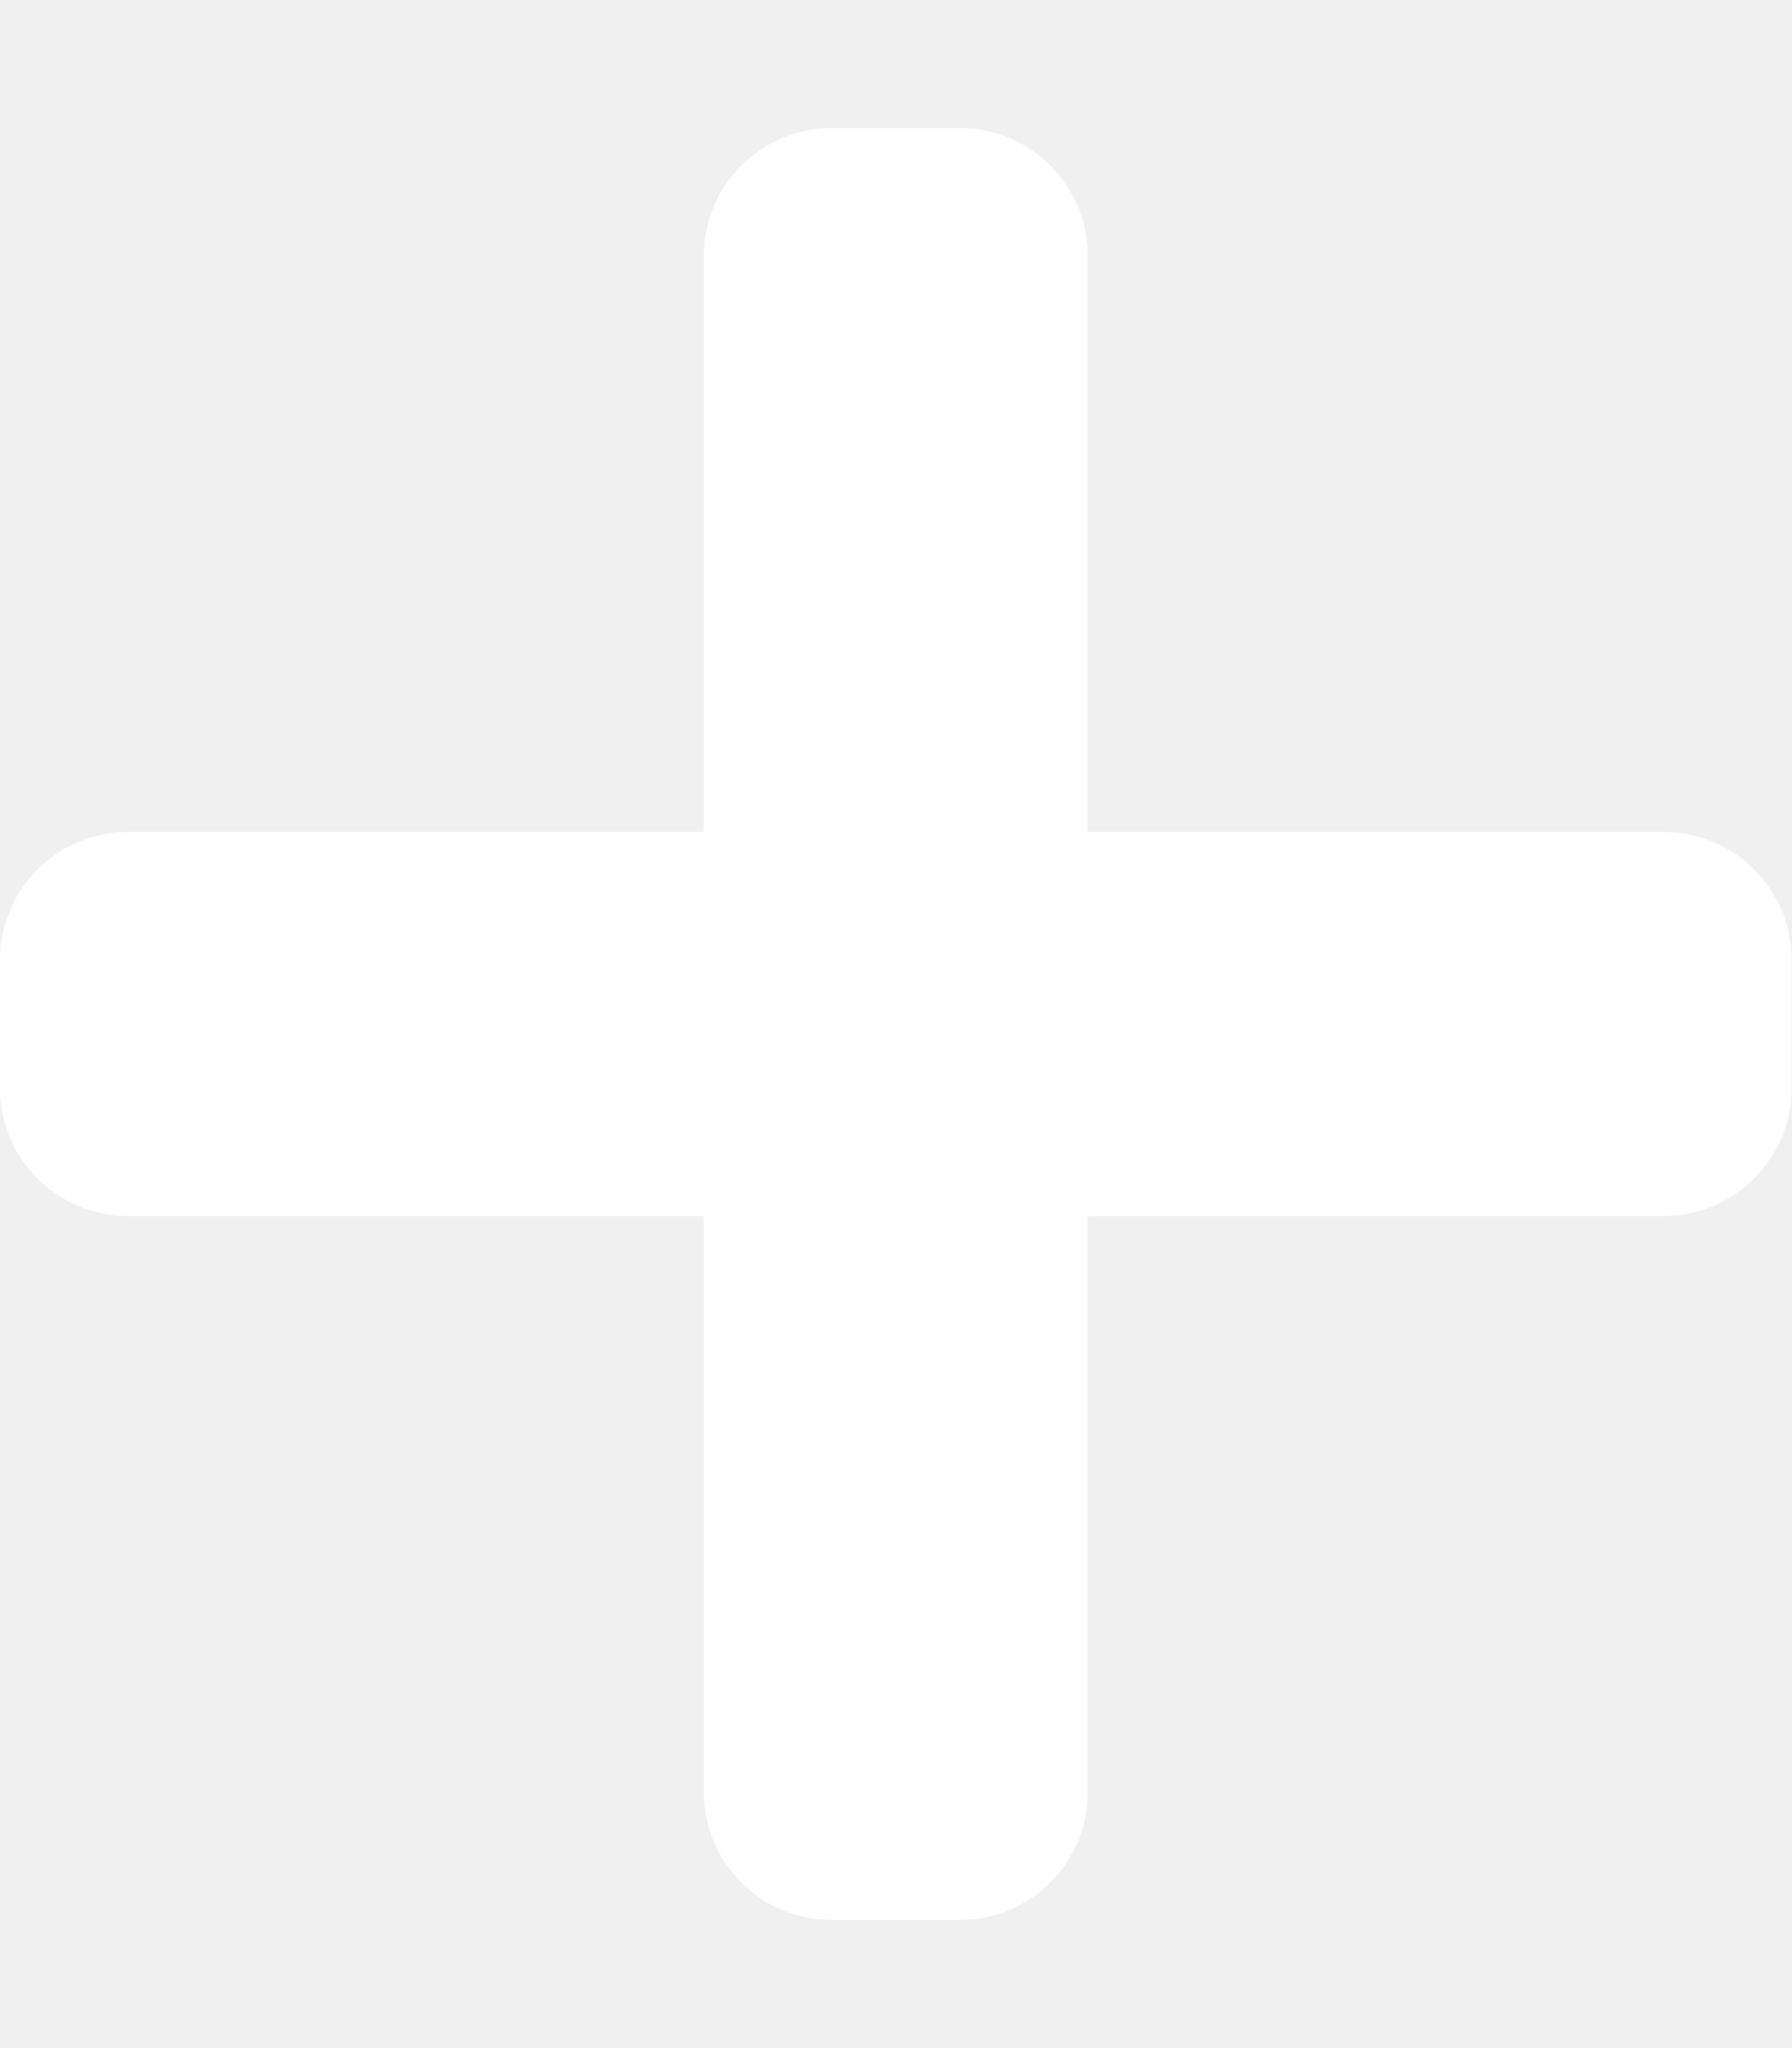
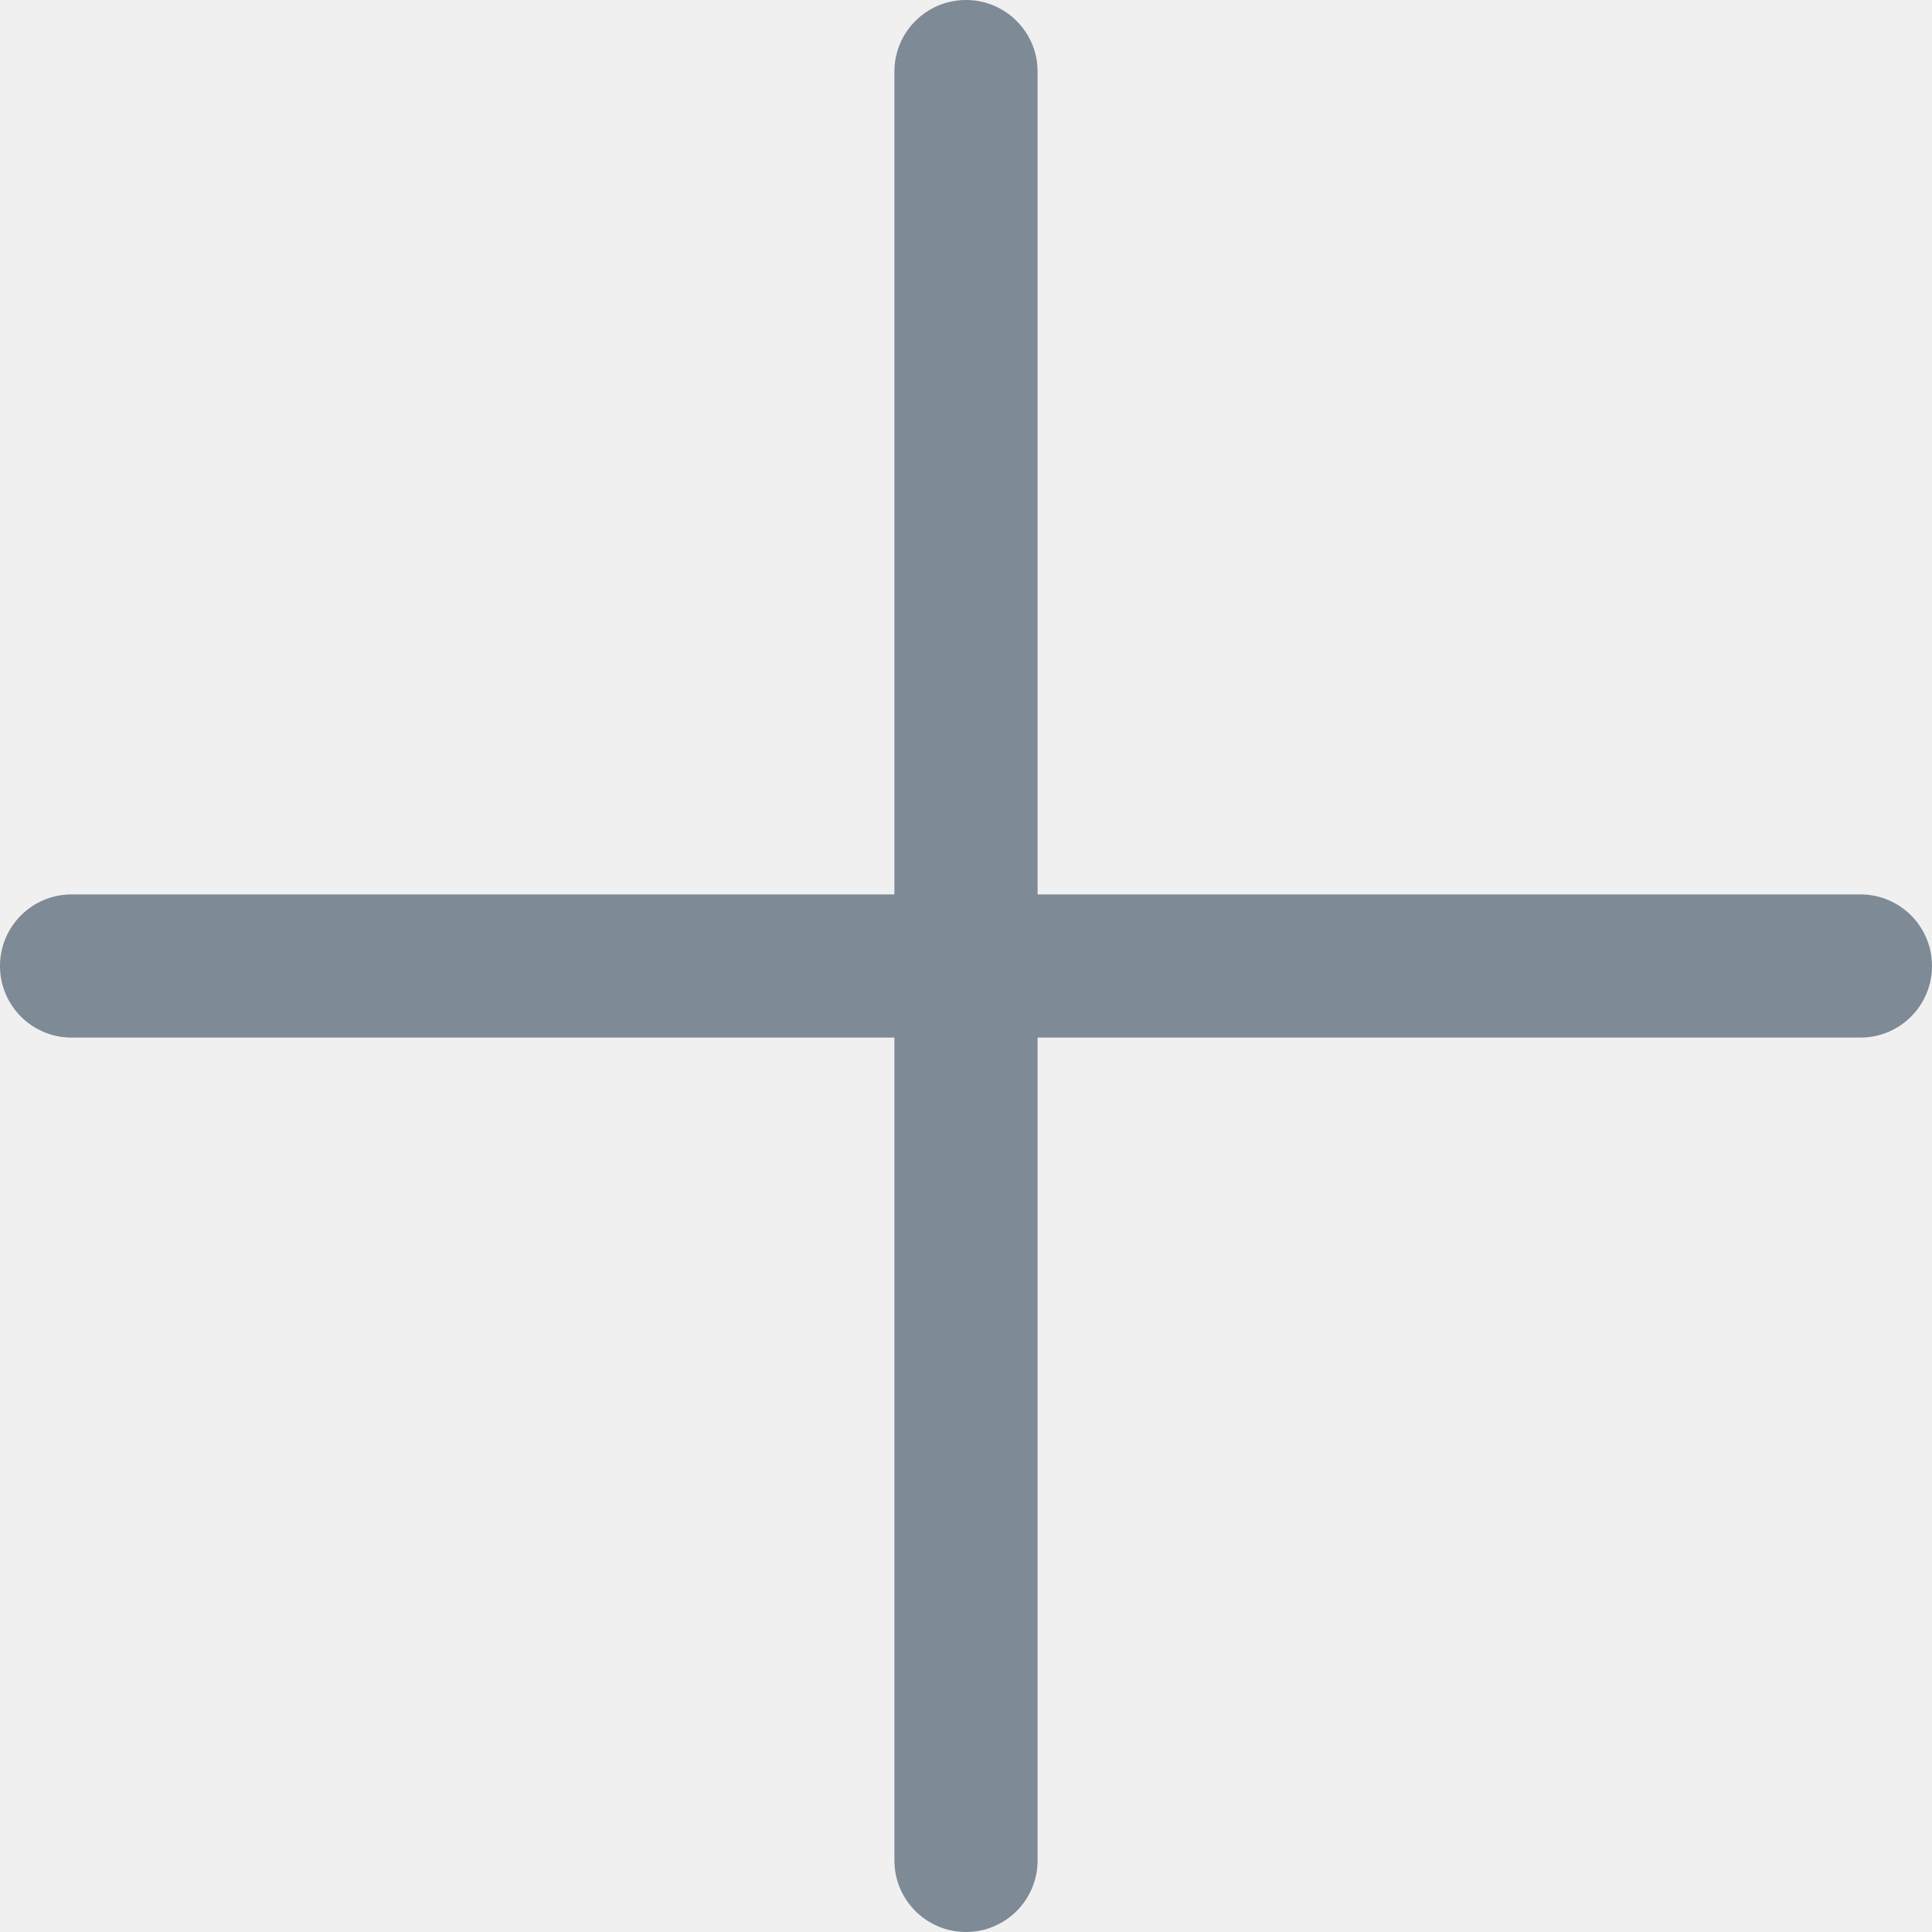
- <svg xmlns="http://www.w3.org/2000/svg" aria-hidden="true" focusable="false" data-prefix="fas" data-icon="plus" data-attribution="https://fontawesome.com/icons/plus?style=solid" class="svg-inline--fa fa-plus fa-w-14" role="img" viewBox="0 0 448 512">
-   <path fill="white" d="M416 208H272V64c0-17.67-14.33-32-32-32h-32c-17.67 0-32 14.33-32 32v144H32c-17.67 0-32 14.33-32 32v32c0 17.67 14.33 32 32 32h144v144c0 17.67 14.33 32 32 32h32c17.67 0 32-14.33 32-32V304h144c17.67 0 32-14.33 32-32v-32c0-17.67-14.33-32-32-32z" />
+ <svg xmlns="http://www.w3.org/2000/svg" width="19" height="19" viewBox="0 0 19 19" fill="none">
+   <path d="M10.204 8.796H18.296C18.685 8.796 19 9.111 19 9.5C19 9.889 18.685 10.204 18.296 10.204H10.204V18.296C10.204 18.685 9.889 19 9.5 19C9.111 19 8.796 18.685 8.796 18.296V10.204H0.704C0.315 10.204 0 9.889 0 9.5C0 9.111 0.315 8.796 0.704 8.796H8.796V0.704C8.796 0.315 9.111 0 9.5 0C9.889 0 10.204 0.315 10.204 0.704V8.796Z" fill="#7E8A95" />
</svg>
